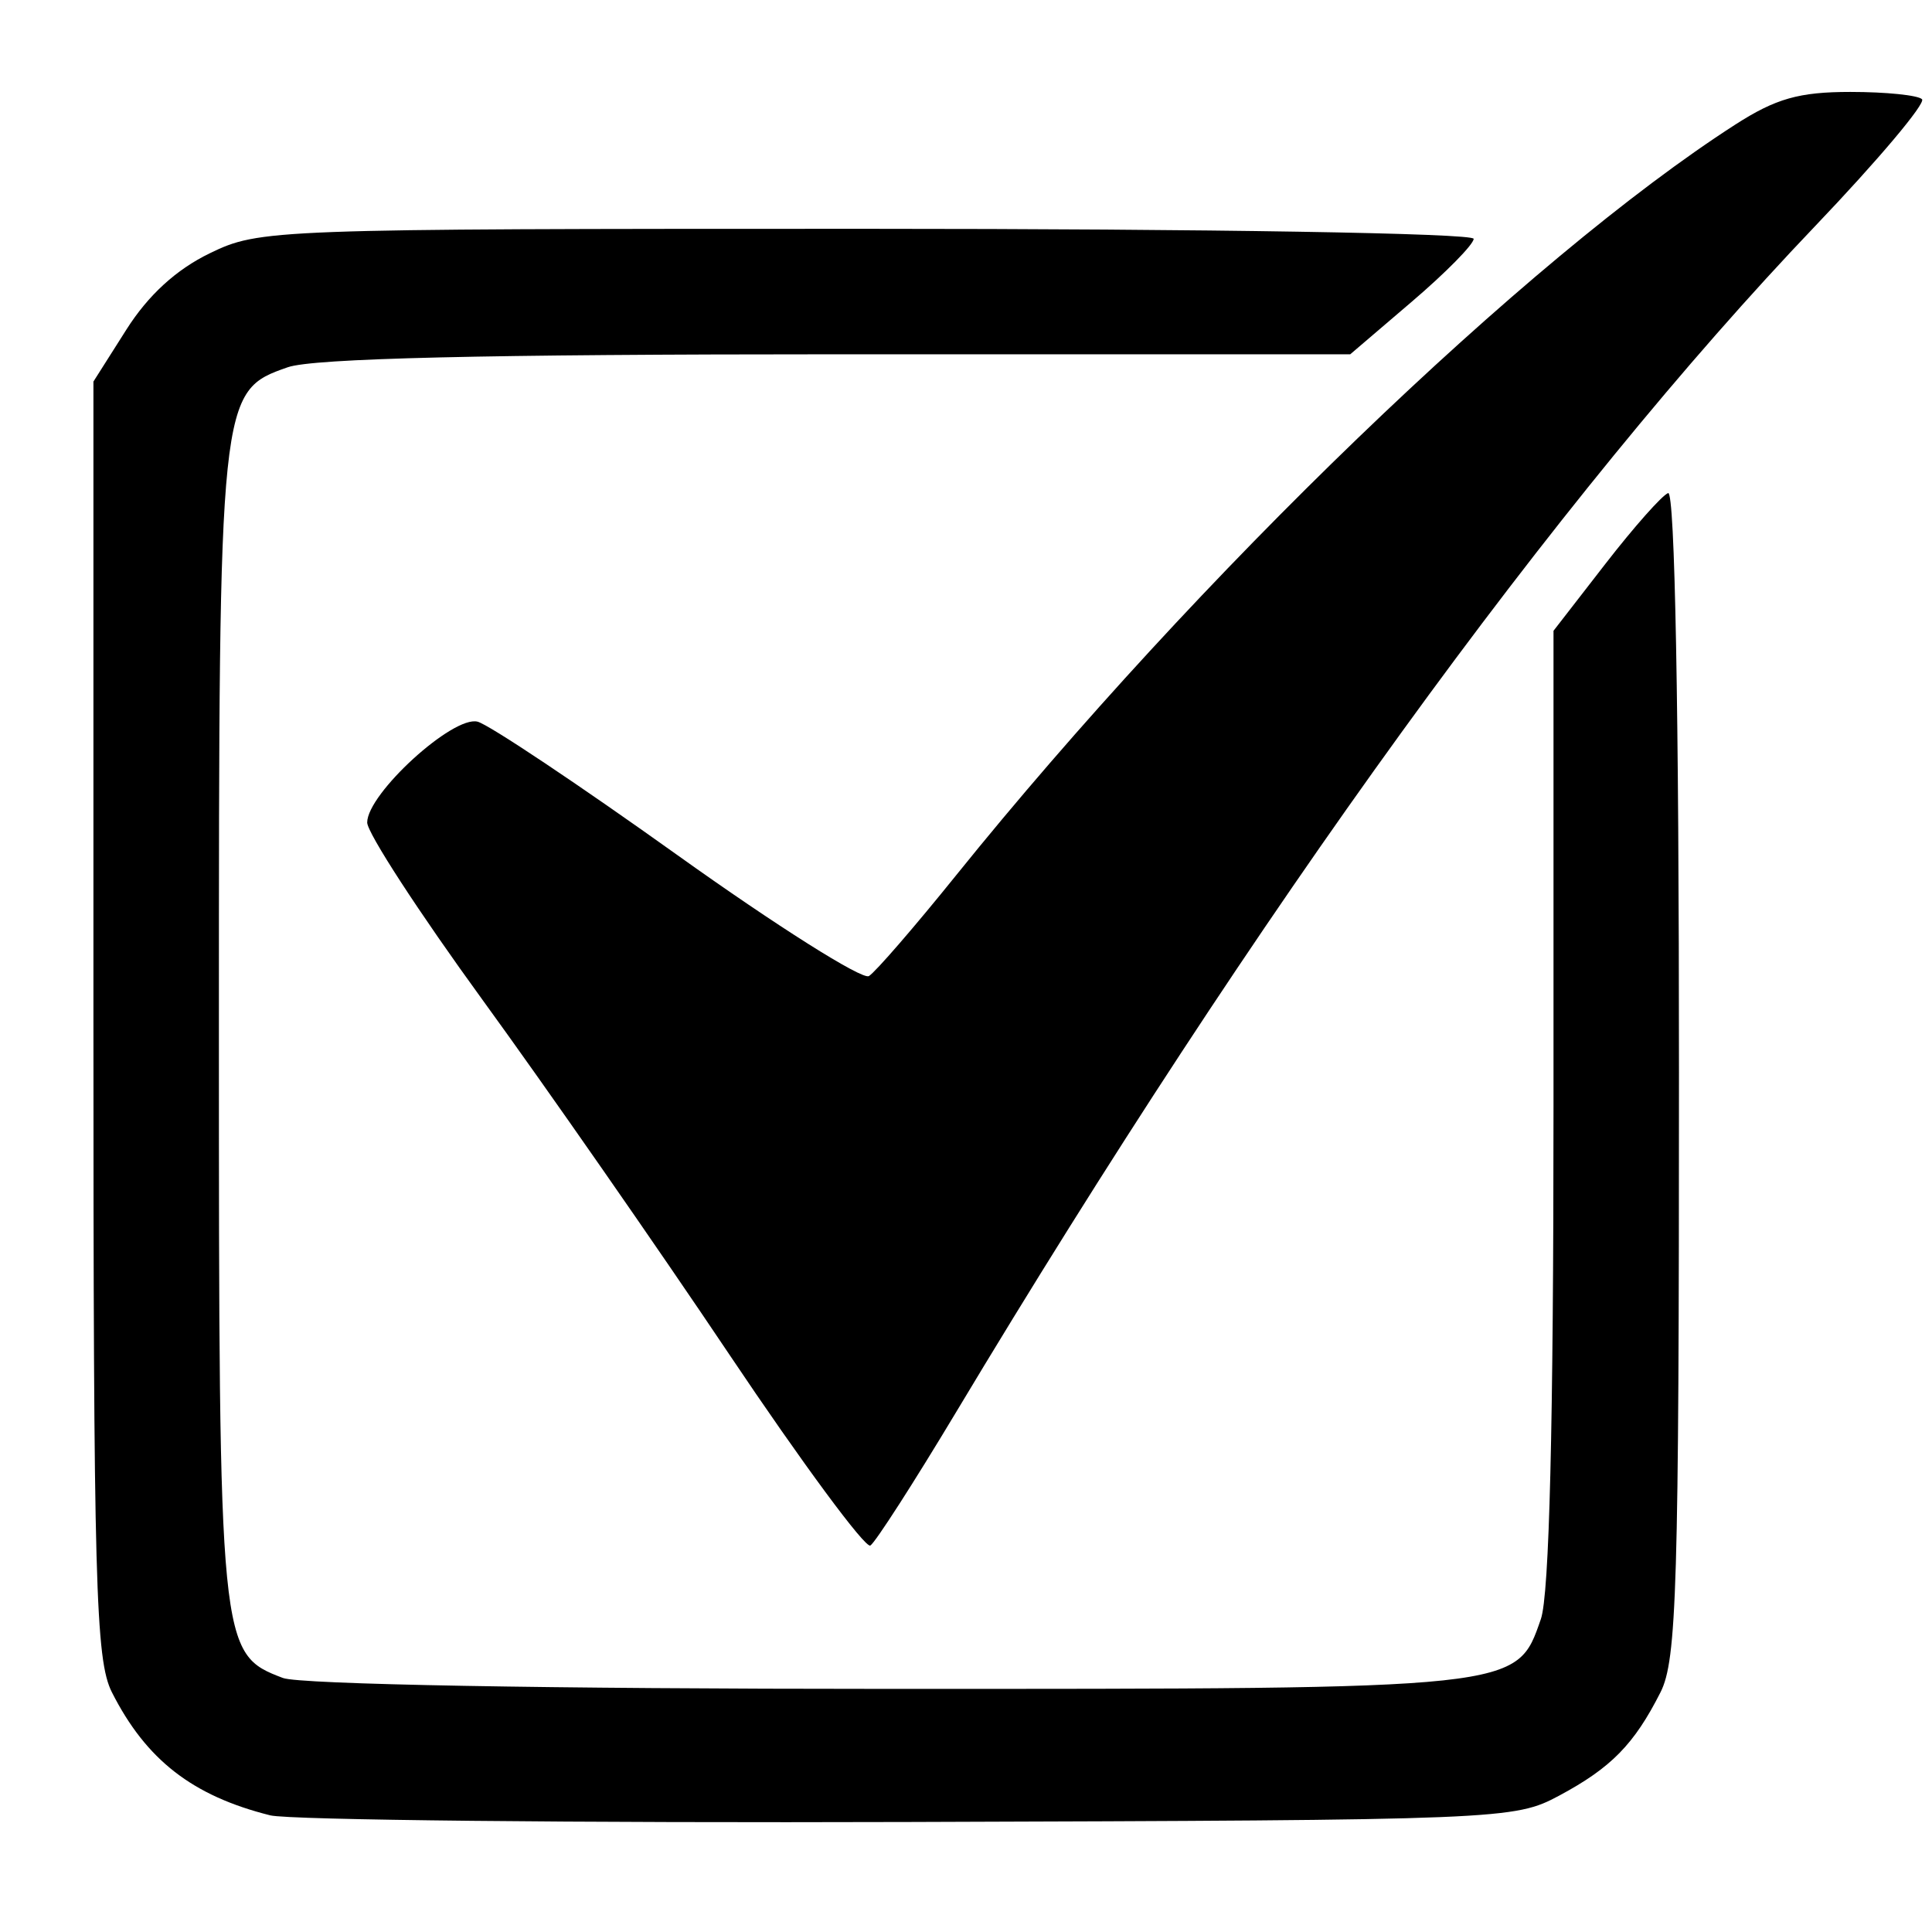
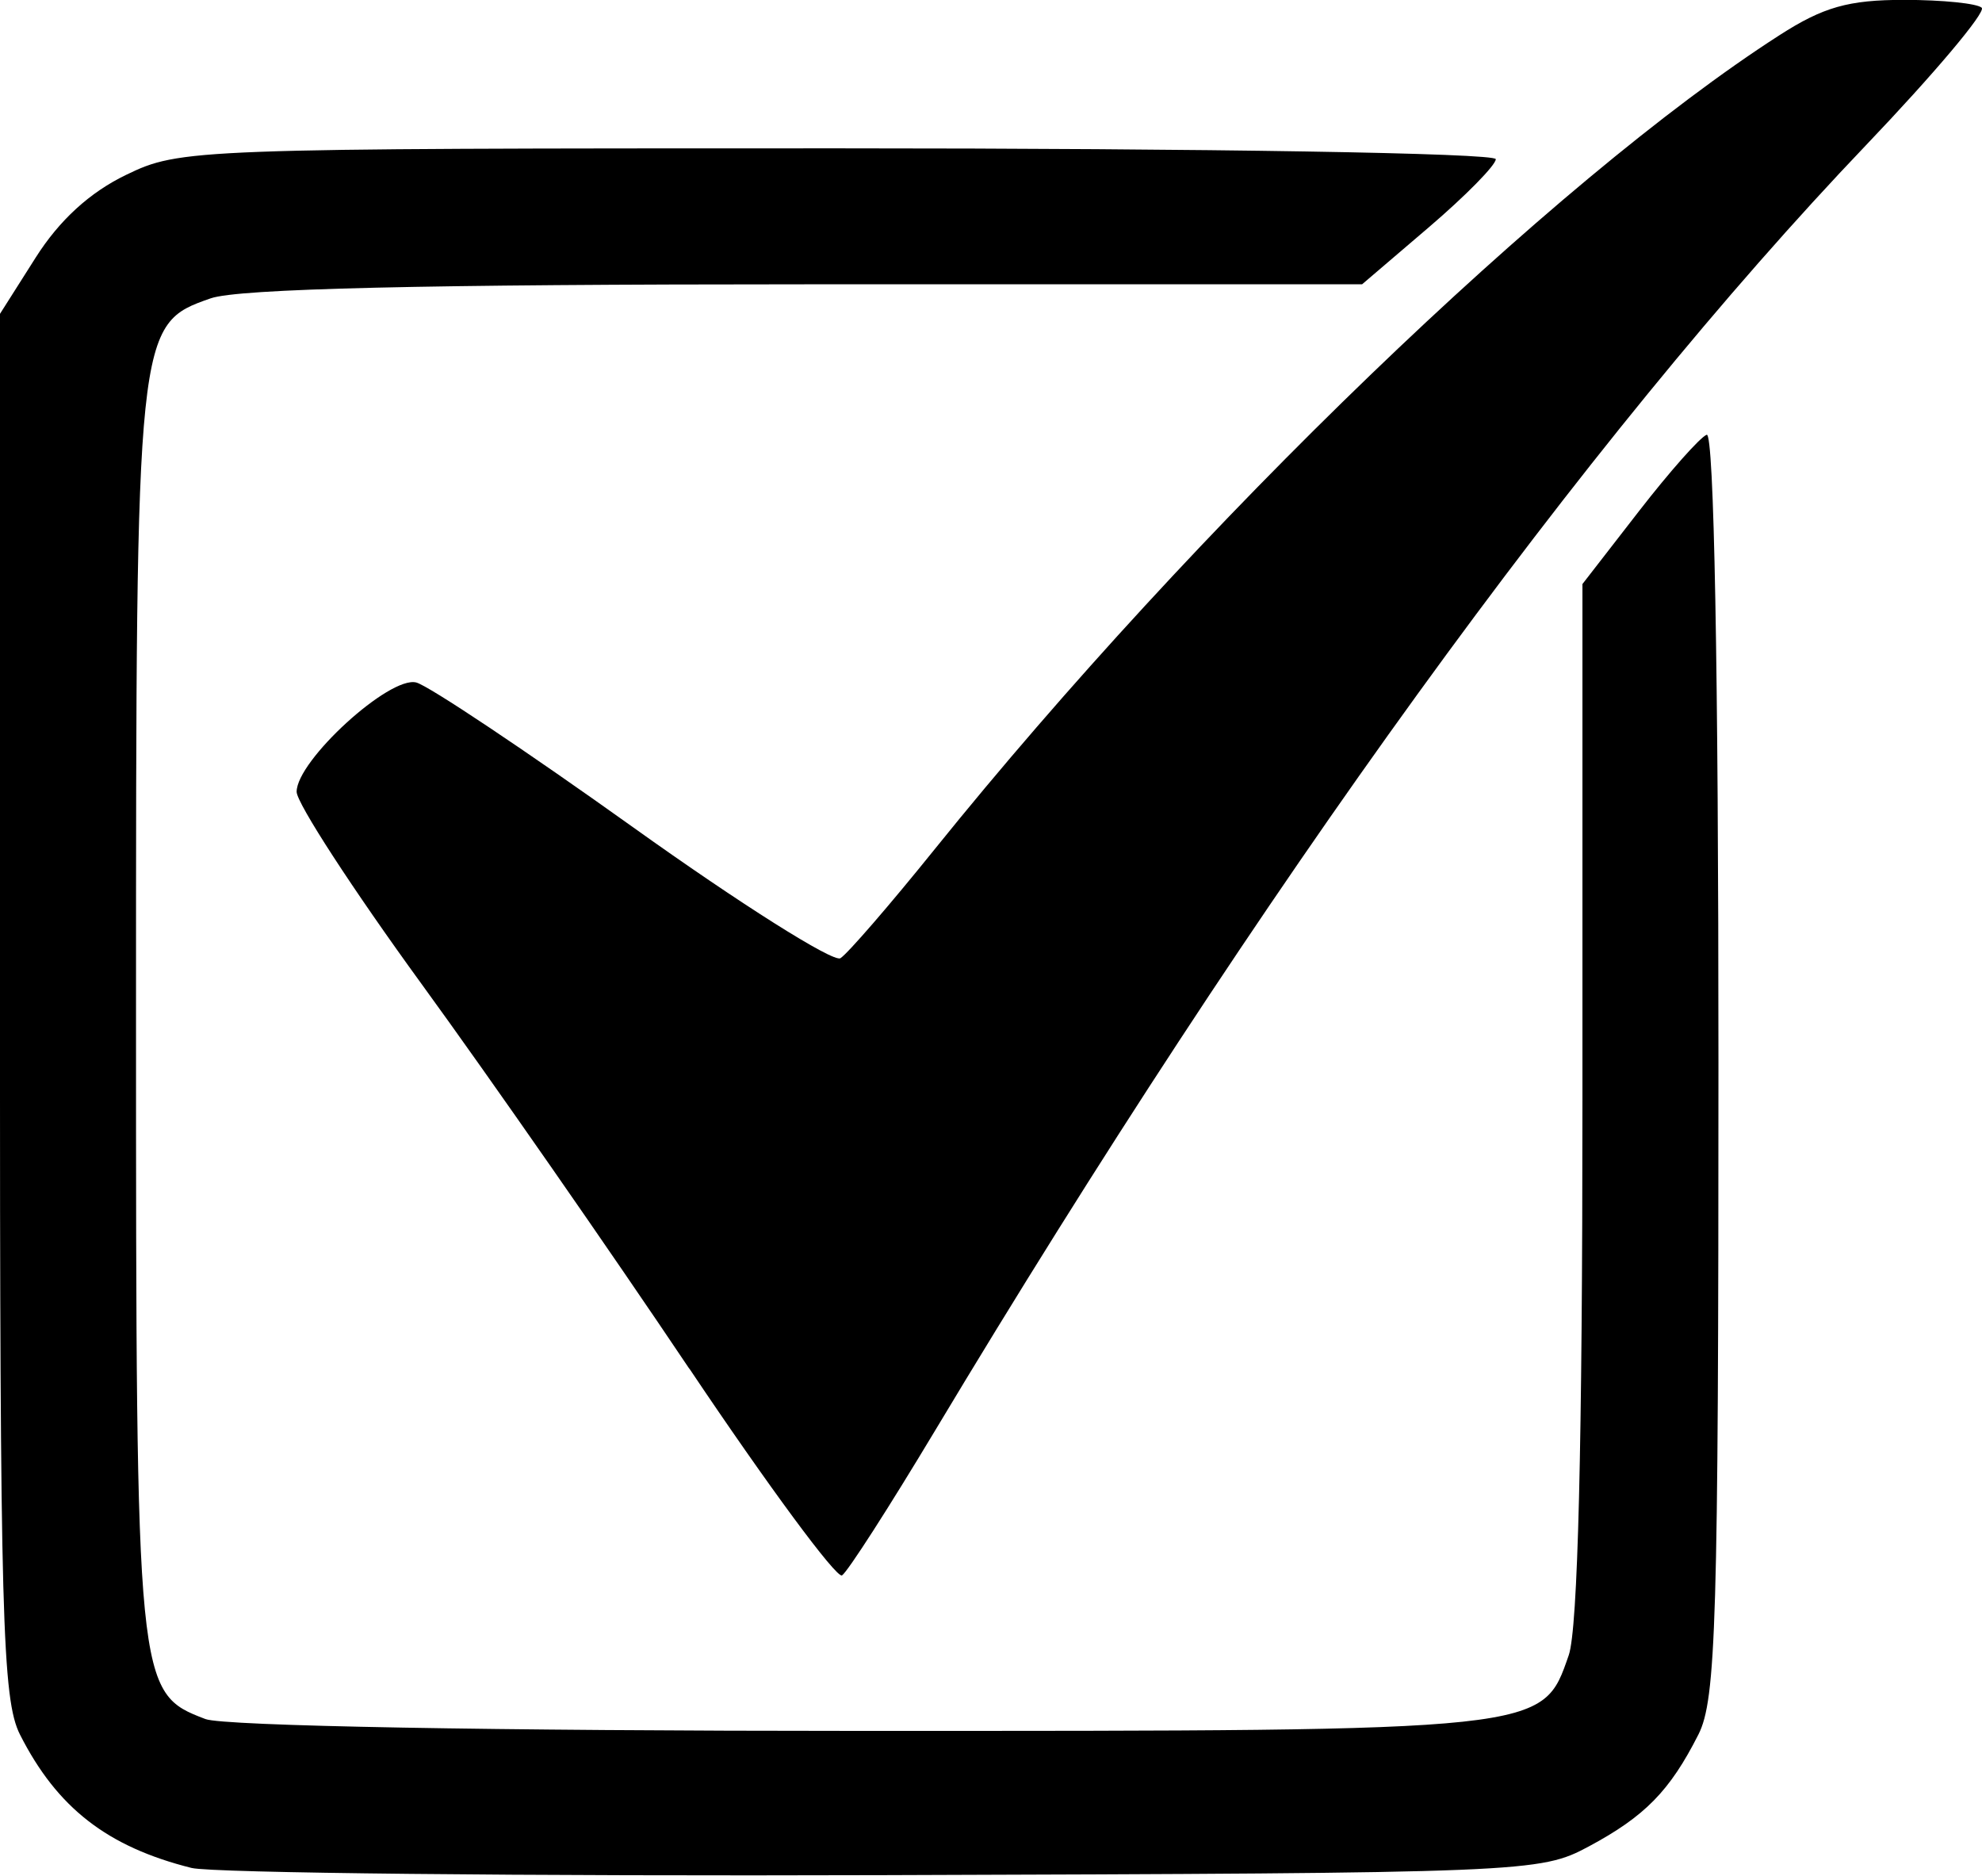
- <svg xmlns="http://www.w3.org/2000/svg" version="1.1" width="349.438" height="349.469" id="svg2">
+ <svg xmlns="http://www.w3.org/2000/svg" version="1.1" width="30.923" height="29.257" id="svg2">
  <defs id="defs4" />
-   <g transform="translate(614.8438,-210.0625)" id="layer1">
-     <path style="fill:#000000" d="m -565.962,538.43 c -14.071,-3.523 -22.449,-10.033 -28.638,-22.255 -2.964,-5.854 -3.344,-19.689 -3.344,-121.848 l 0,-115.245 5.956,-9.392 c 3.959,-6.243 9.02,-10.875 15.095,-13.816 8.992,-4.353 10.897,-4.424 118.875,-4.424 61.667,0 109.737,0.794 109.737,1.813 0,0.997 -5.023,6.104 -11.162,11.348 l -11.162,9.536 -92.729,0 c -63.866,0 -94.82,0.729 -99.448,2.343 -12.412,4.327 -12.466,4.844 -12.466,119.43 0,112.516 0.076,113.288 11.581,117.662 3.058,1.163 48.027,1.975 109.36,1.975 114.827,0 113.739,0.116 118.181,-12.625 1.532,-4.396 2.287,-34.969 2.287,-92.664 l 0,-86.104 9.389,-12.112 c 5.164,-6.662 10.271,-12.422 11.348,-12.8 1.22,-0.428 1.959,39.101 1.959,104.816 0,93.179 -0.391,106.275 -3.344,112.107 -4.767,9.414 -8.918,13.648 -18.321,18.687 -8.115,4.349 -10.089,4.429 -117.61,4.77 -60.146,0.191 -112.142,-0.35 -115.546,-1.202 z m 83.081,-83.302 c -13.101,-19.534 -33.208,-48.426 -44.682,-64.205 -11.474,-15.779 -20.861,-30.214 -20.861,-32.079 0,-5.222 15.534,-19.407 19.974,-18.239 2.065,0.543 18.349,11.419 36.187,24.168 17.838,12.75 33.405,22.58 34.593,21.846 1.188,-0.734 8.281,-8.932 15.762,-18.216 43.569,-54.073 103.271,-111.593 140.971,-135.818 7.317,-4.702 11.527,-5.894 20.805,-5.894 6.398,0 12.226,0.594 12.951,1.319 0.725,0.725 -7.979,11.057 -19.342,22.96 -46.907,49.13 -100.761,123.484 -155.351,214.487 -7.637,12.731 -14.628,23.607 -15.536,24.168 -0.908,0.561 -12.369,-14.962 -25.471,-34.496 z" id="path2996" />
+   <g transform="translate(448.0021,-368.5529)" id="layer1">
+     <path style="fill:#000000" d="m -445.013,397.693 c -1.315,-0.329 -2.098,-0.938 -2.677,-2.08 -0.277,-0.547 -0.313,-1.84 -0.313,-11.39 l 0,-10.773 0.557,-0.878 c 0.37,-0.584 0.843,-1.017 1.411,-1.291 0.841,-0.407 1.019,-0.414 11.112,-0.414 5.764,0 10.258,0.074 10.258,0.169 0,0.093 -0.47,0.571 -1.043,1.061 l -1.043,0.891 -8.668,0 c -5.97,0 -8.864,0.068 -9.296,0.219 -1.16,0.404 -1.165,0.453 -1.165,11.164 0,10.518 0.007,10.59 1.083,10.999 0.286,0.109 4.489,0.185 10.223,0.185 10.734,0 10.632,0.011 11.047,-1.18 0.143,-0.411 0.214,-3.269 0.214,-8.662 l 0,-8.049 0.878,-1.132 c 0.483,-0.623 0.96,-1.161 1.061,-1.197 0.114,-0.04 0.183,3.655 0.183,9.798 0,8.71 -0.036,9.934 -0.313,10.479 -0.446,0.88 -0.834,1.276 -1.713,1.747 -0.759,0.406 -0.943,0.414 -10.994,0.446 -5.622,0.018 -10.483,-0.033 -10.801,-0.112 z m 7.766,-7.787 c -1.225,-1.826 -3.104,-4.527 -4.177,-6.002 -1.073,-1.475 -1.95,-2.824 -1.95,-2.999 0,-0.488 1.452,-1.814 1.867,-1.705 0.193,0.051 1.715,1.067 3.383,2.259 1.667,1.192 3.123,2.111 3.234,2.042 0.111,-0.069 0.774,-0.835 1.473,-1.703 4.073,-5.055 9.653,-10.431 13.178,-12.696 0.684,-0.44 1.077,-0.551 1.945,-0.551 0.598,0 1.143,0.056 1.211,0.123 0.068,0.068 -0.746,1.034 -1.808,2.146 -4.385,4.593 -9.419,11.543 -14.522,20.05 -0.714,1.19 -1.367,2.207 -1.452,2.259 -0.085,0.052 -1.156,-1.399 -2.381,-3.225 z" id="path2996" />
  </g>
</svg>
